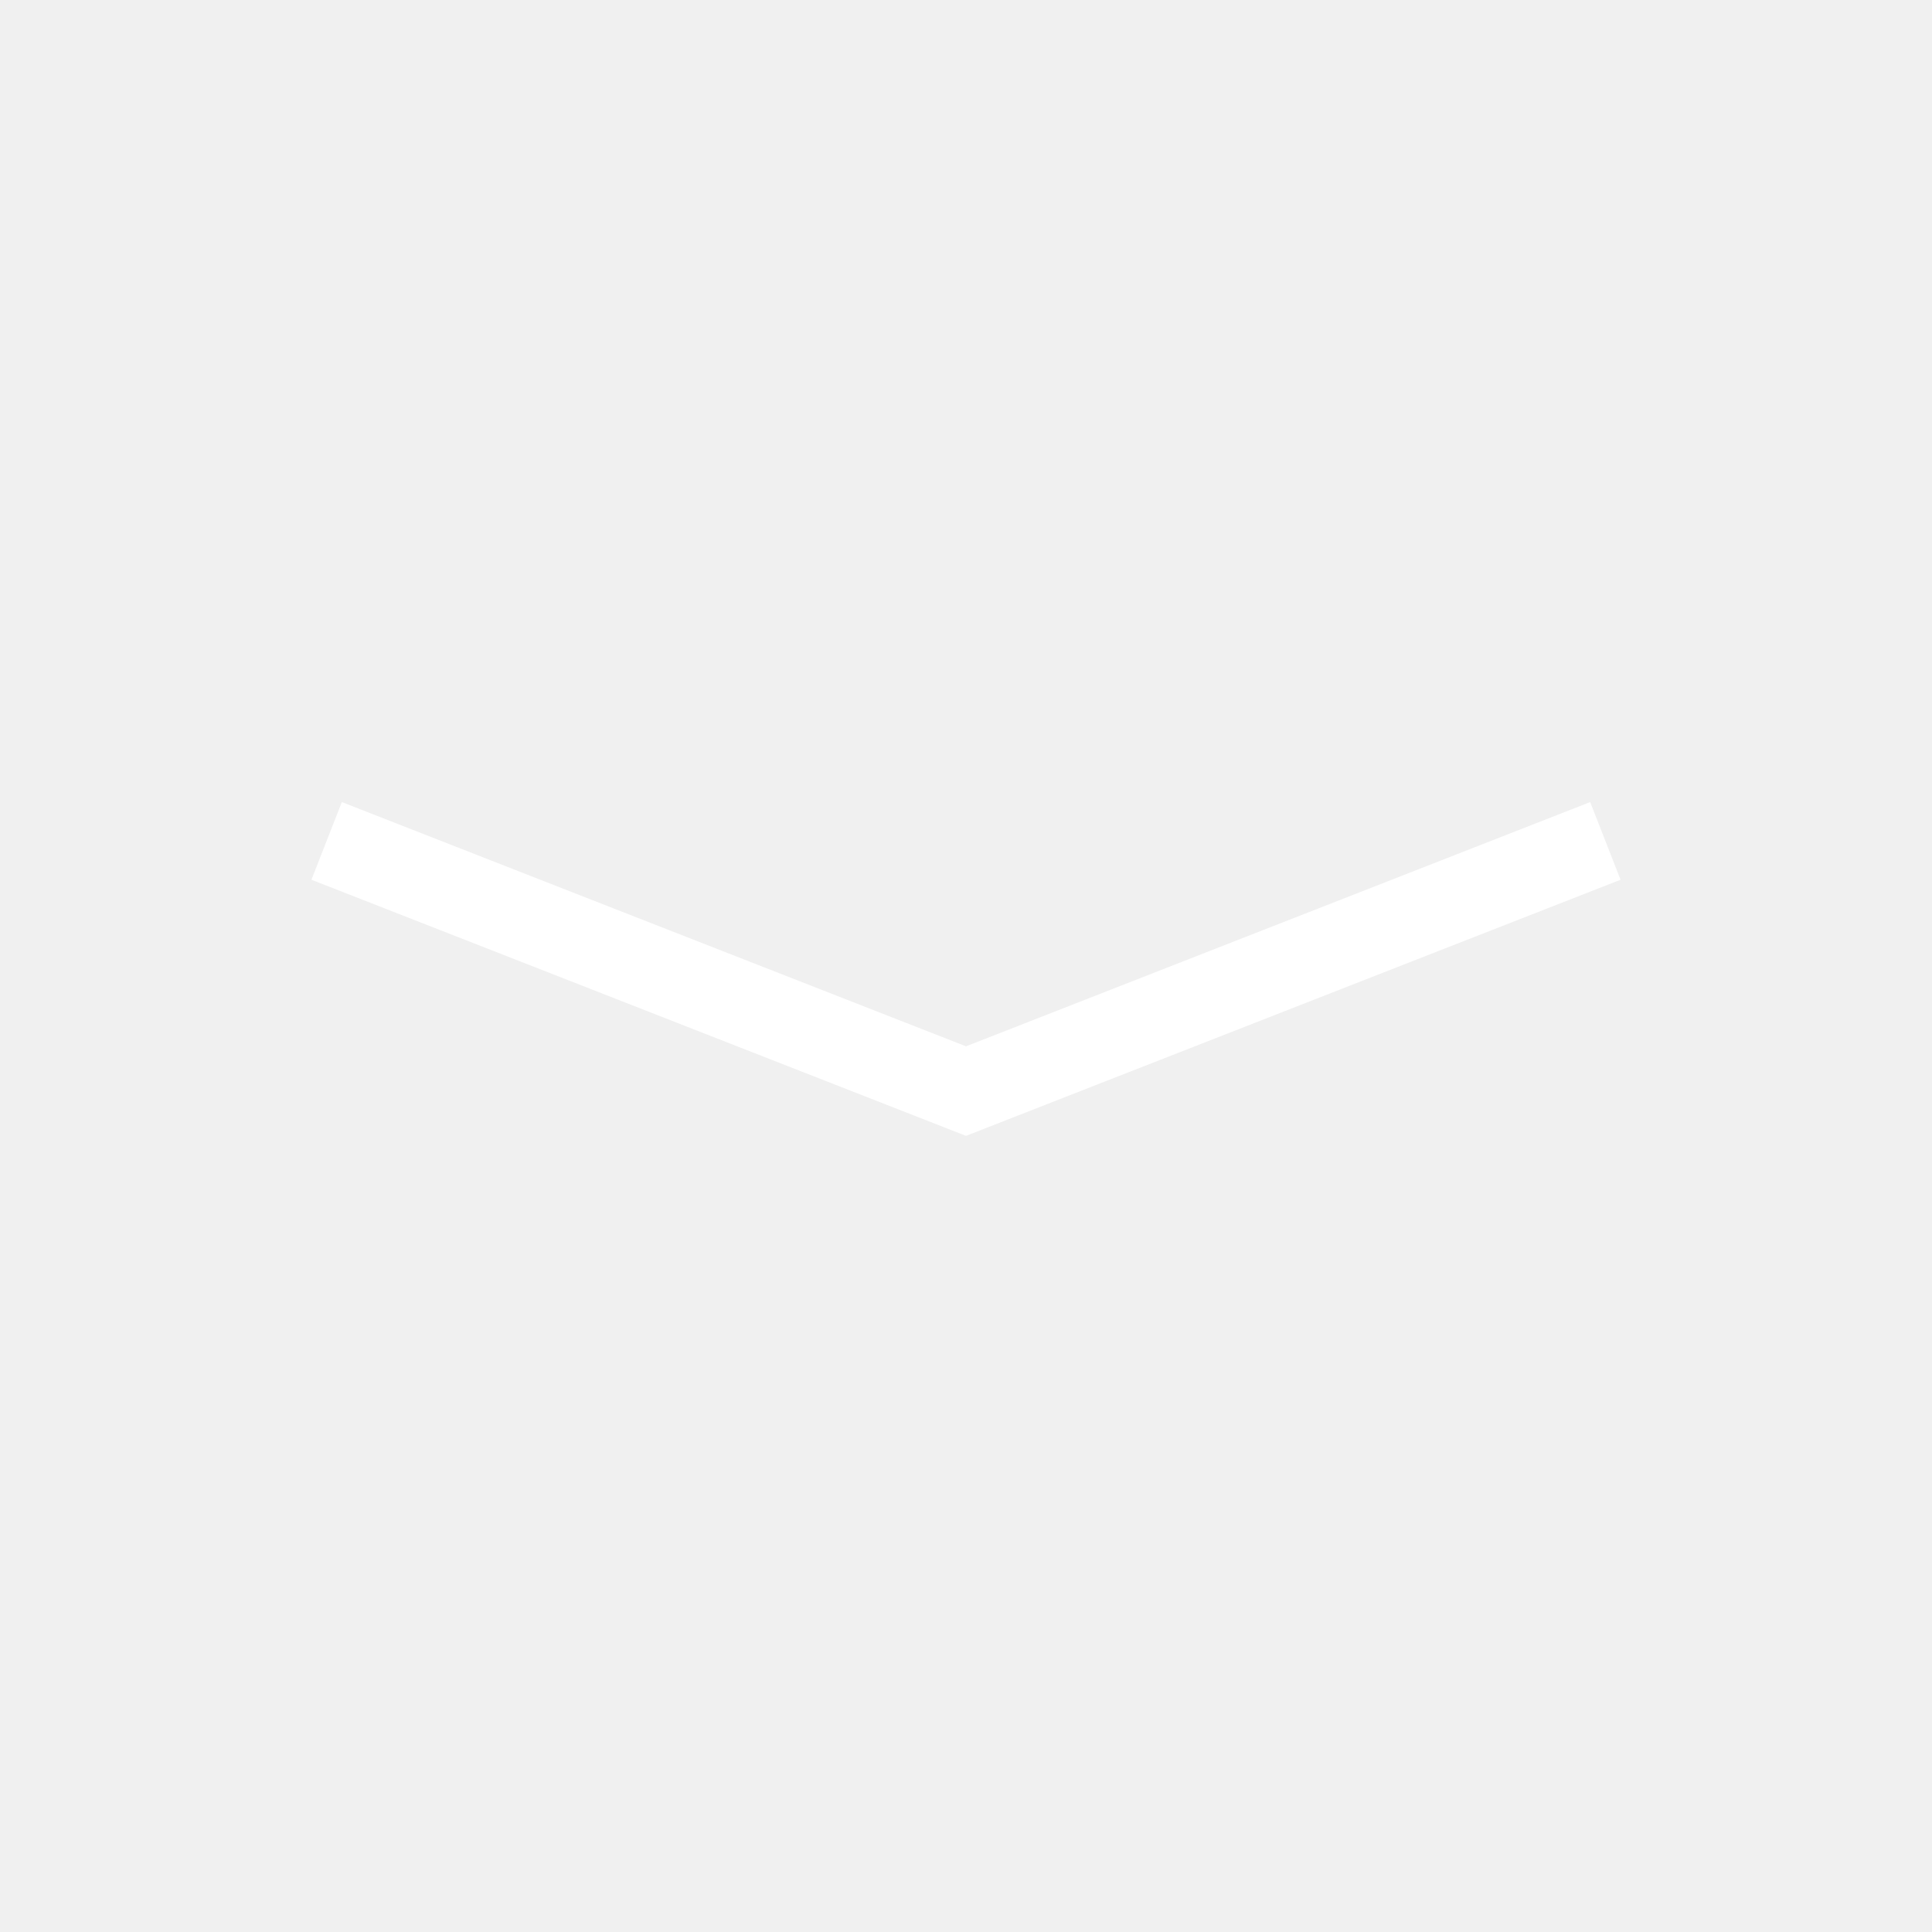
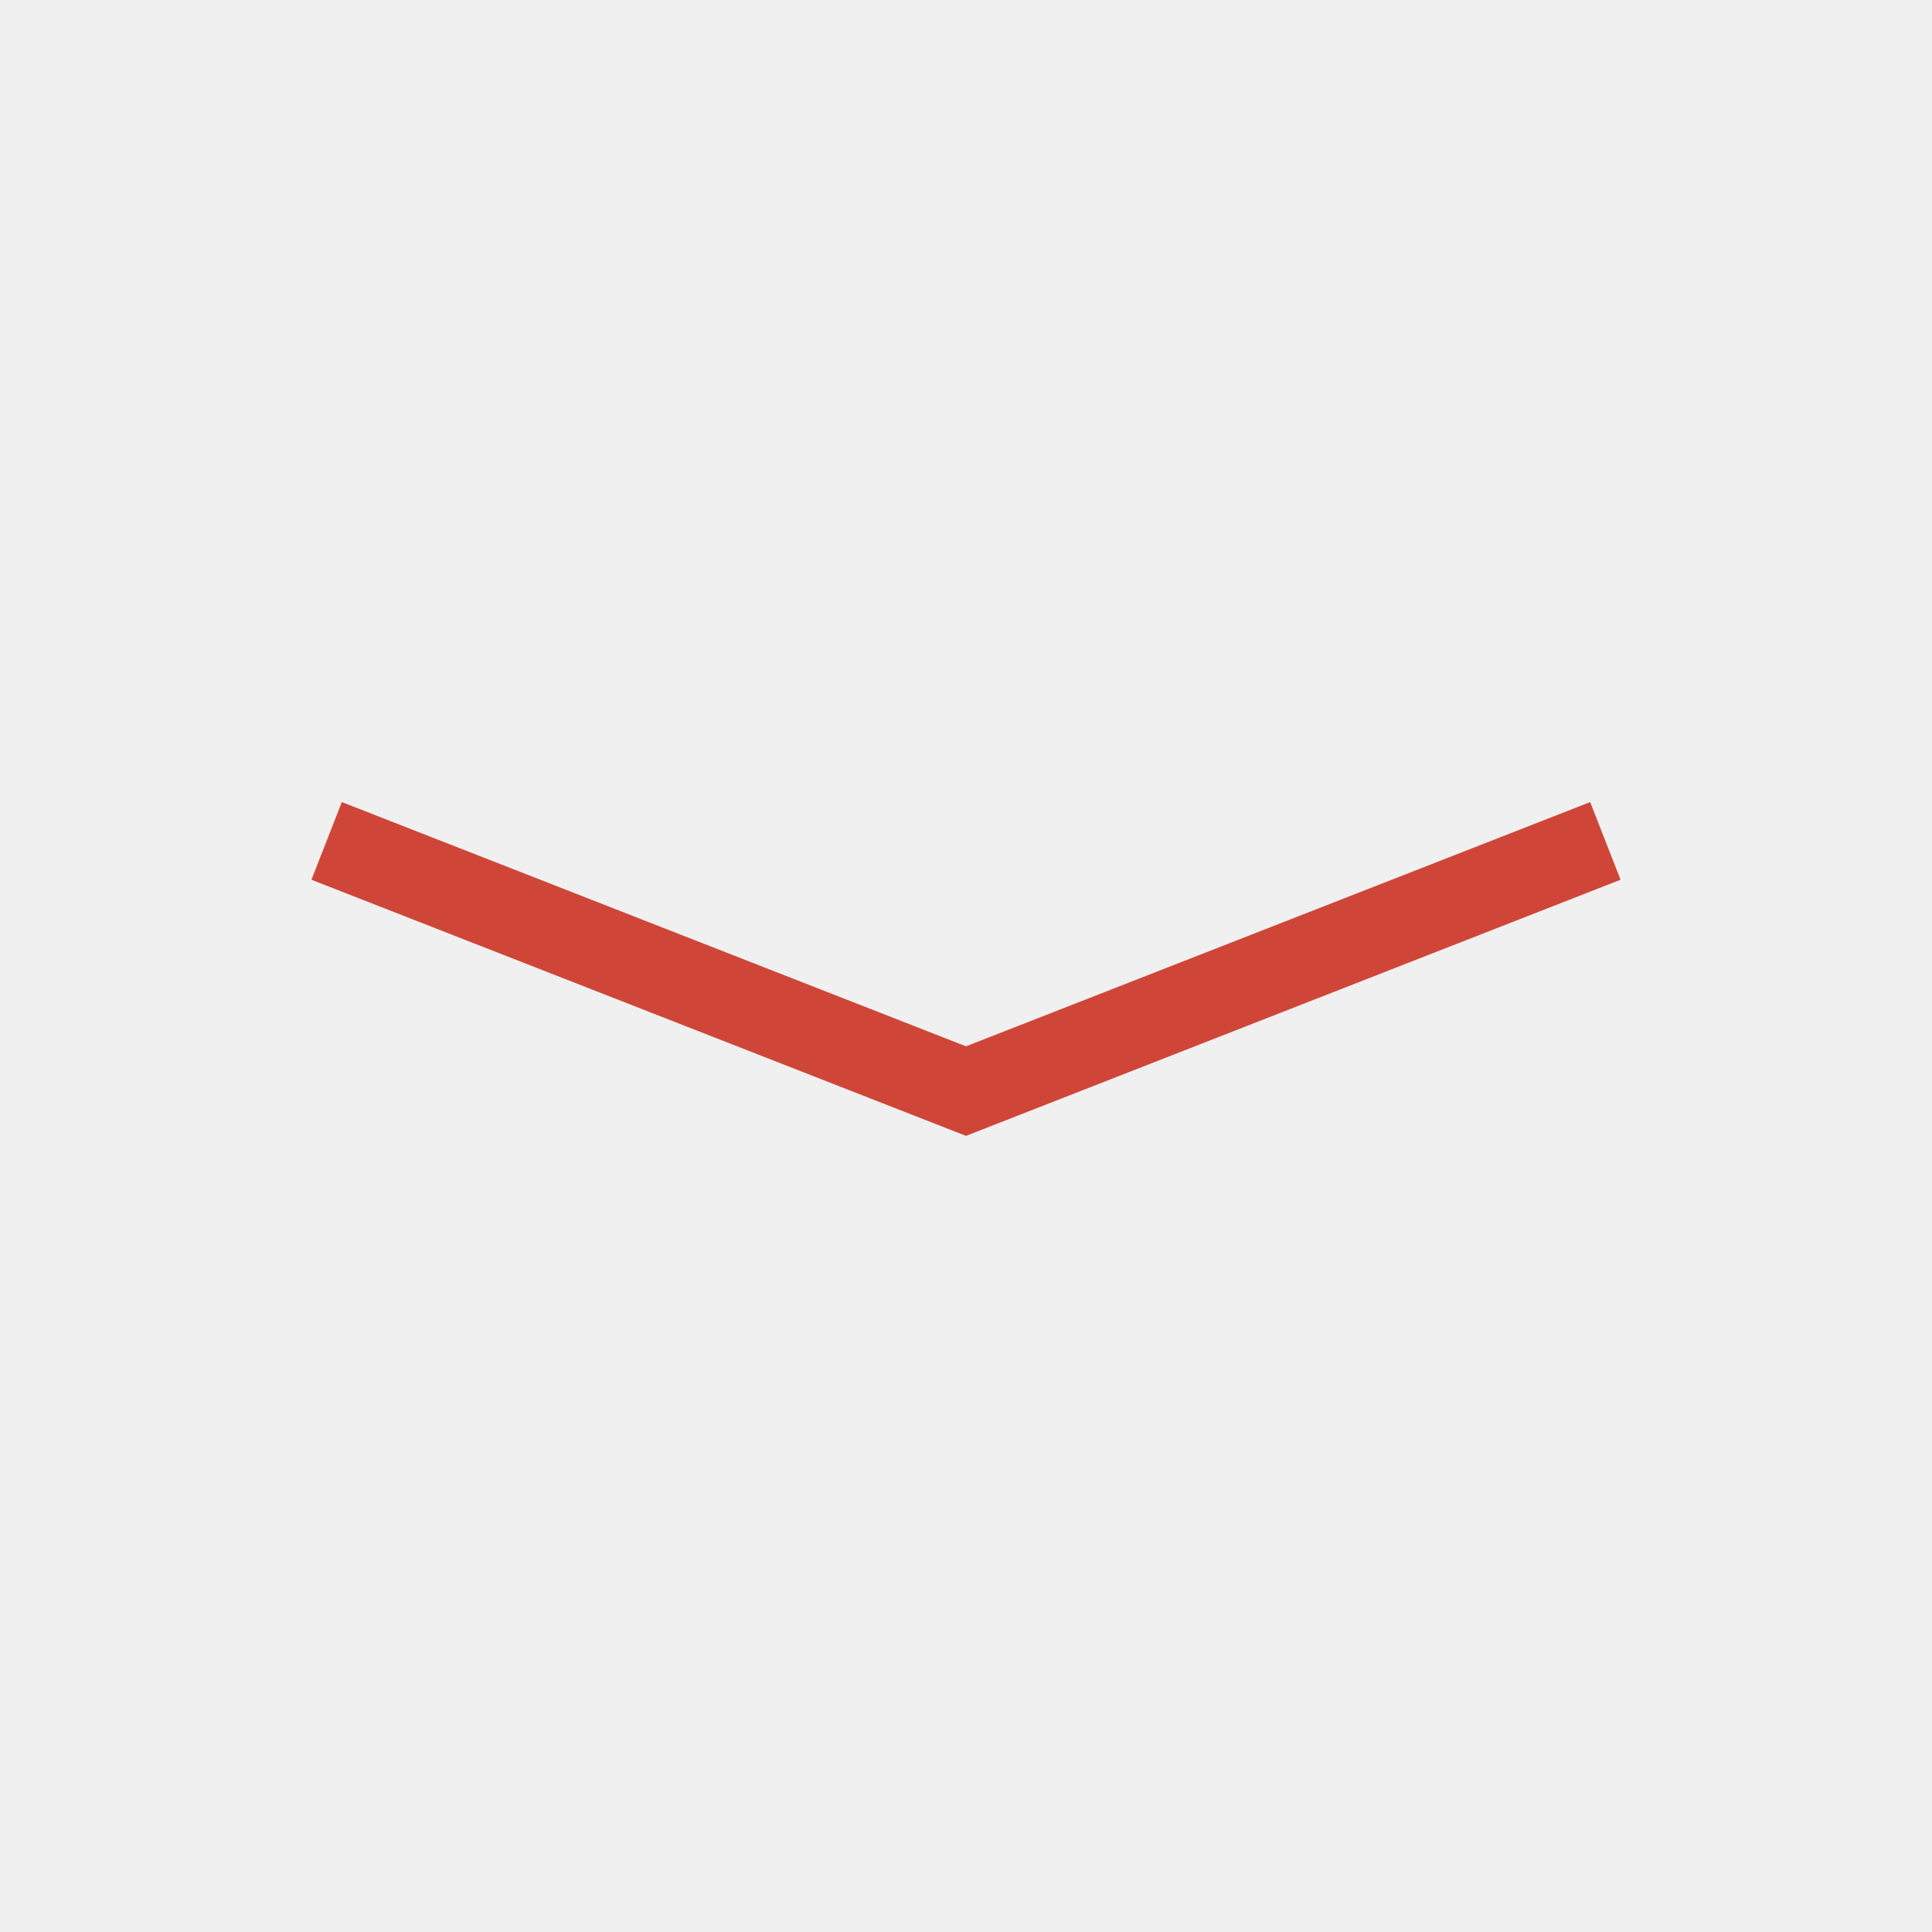
<svg xmlns="http://www.w3.org/2000/svg" id="Слой_1" style="enable-background:new 0 0 139 139;" version="1.1" viewBox="0 0 139 139" xml:space="preserve">
  <style type="text/css">
- 		.st0{fill:none;stroke:#fff;stroke-width:6;stroke-miterlimit:10;}
+ 		.st0{fill:none;stroke:#cf4638;stroke-width:6;stroke-miterlimit:10;}
	</style>
  <polyline class="st0" id="XMLID_6_" points="23.5,60.5 69.5,78.5 115.5,60.5 " />
</svg>
